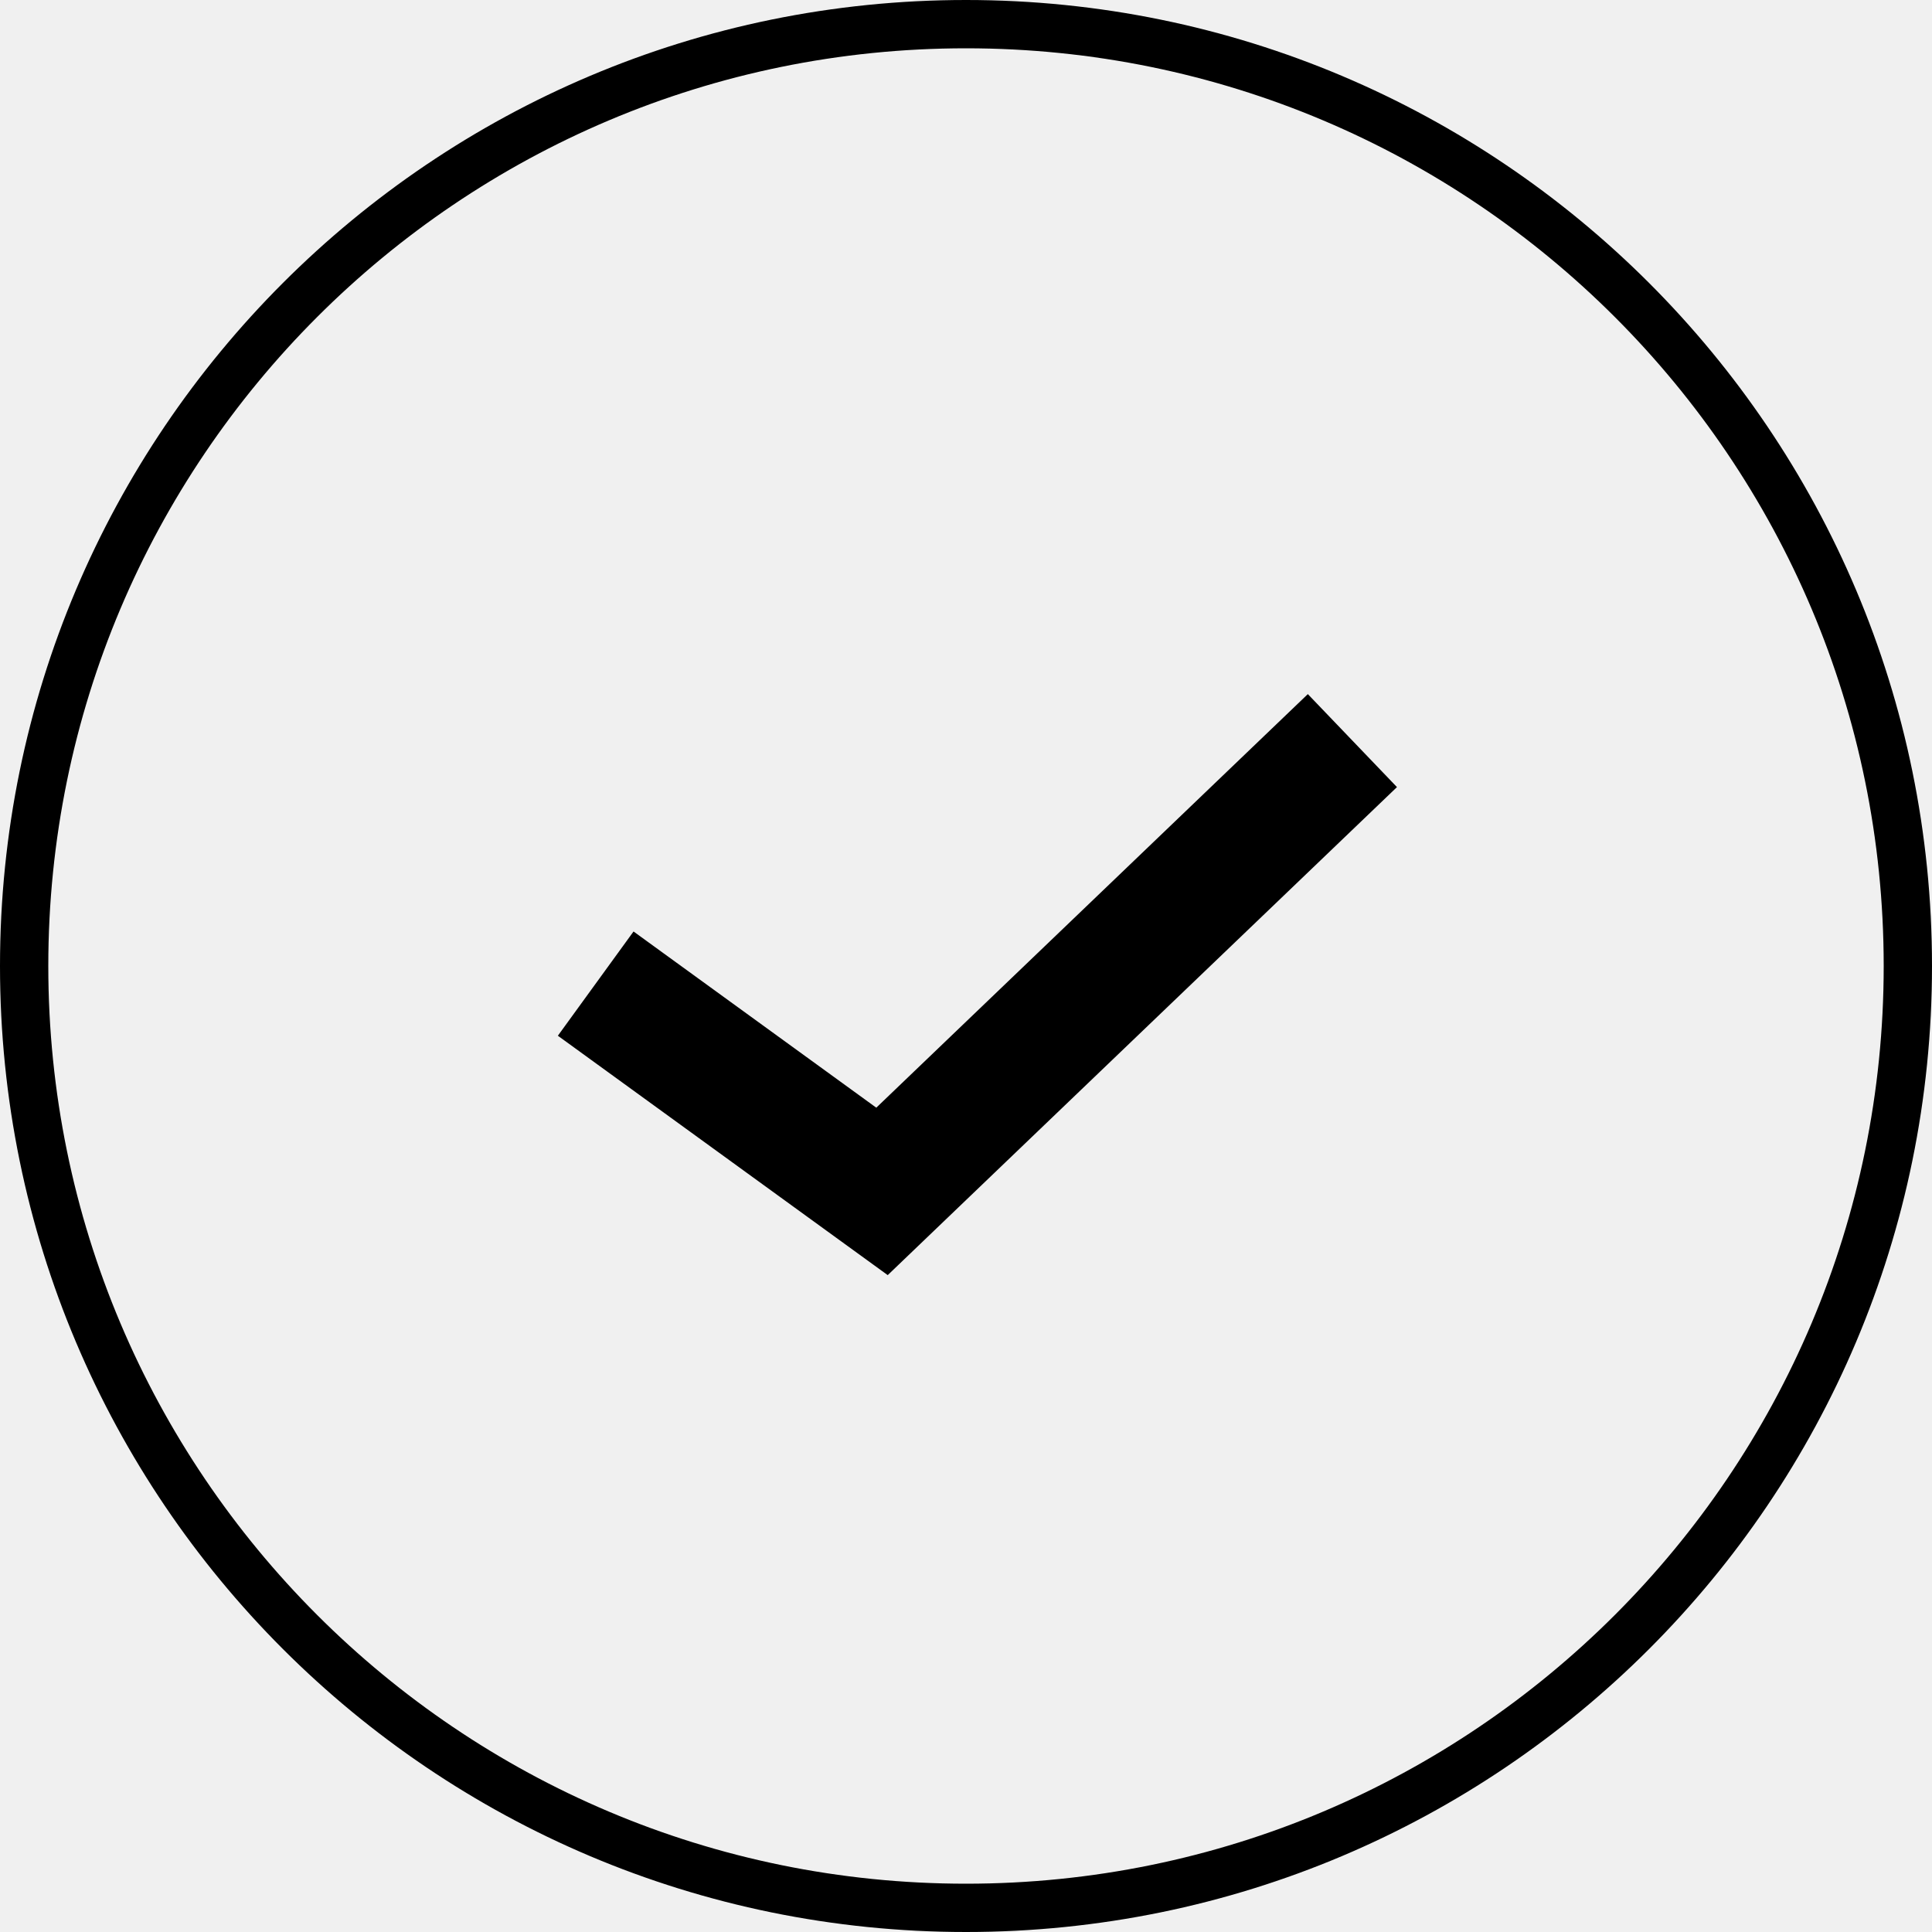
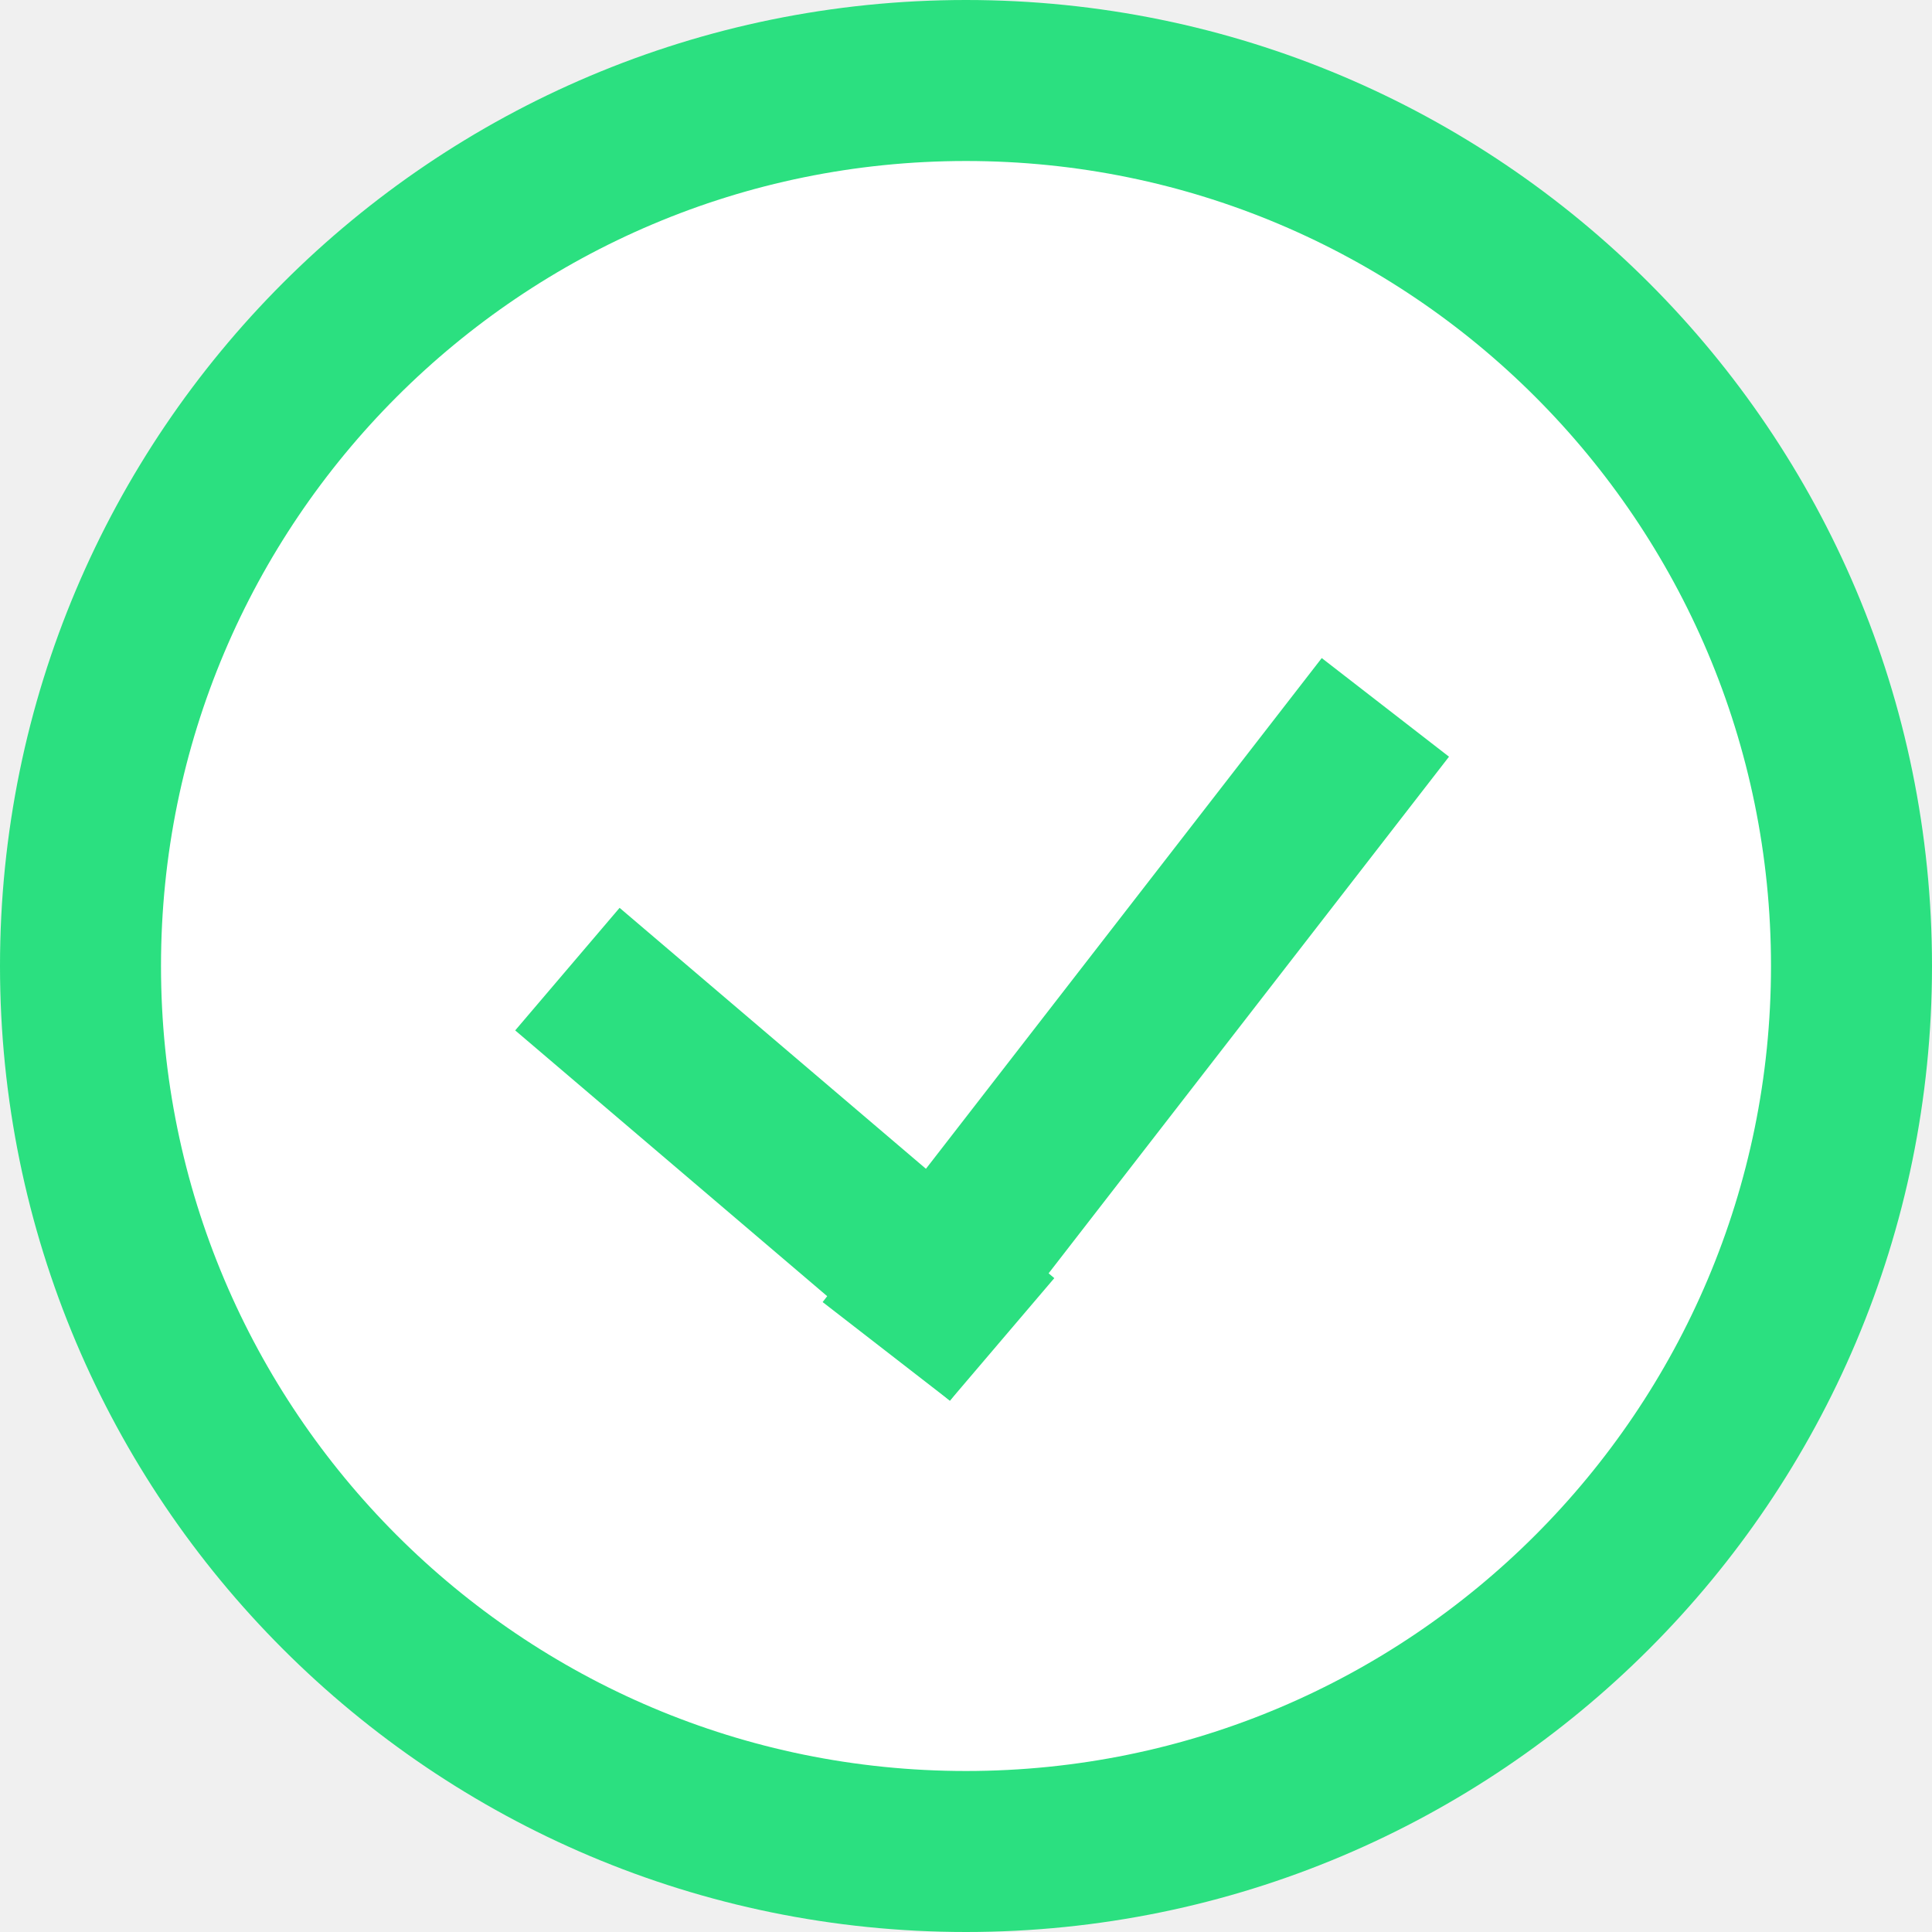
<svg xmlns="http://www.w3.org/2000/svg" width="120" height="120" viewBox="0 0 120 120" fill="none">
-   <path fill-rule="evenodd" clip-rule="evenodd" d="M117 60C117 91.48 91.48 117 60 117C28.52 117 3 91.48 3 60C3 28.52 28.52 3 60 3C91.48 3 117 28.52 117 60ZM120 60C120 93.137 93.137 120 60 120C26.863 120 0 93.137 0 60C0 26.863 26.863 0 60 0C93.137 0 120 26.863 120 60ZM57.55 76.888L86.768 48.888L81.232 43.112L54.428 68.8L39.35 57.856L34.65 64.331L52.433 77.237L55.138 79.2L57.55 76.888Z" fill="black" />
+   <circle cx="60" cy="60" r="55" fill="white" stroke="#2BE080" stroke-width="10" />
+   <line x1="35.242" y1="60.194" x2="62.242" y2="83.194" stroke="#2BE080" stroke-width="10" />
+   <line x1="55.048" y1="83.937" x2="86.048" y2="43.937" stroke="#2BE080" stroke-width="10" />
</svg>
